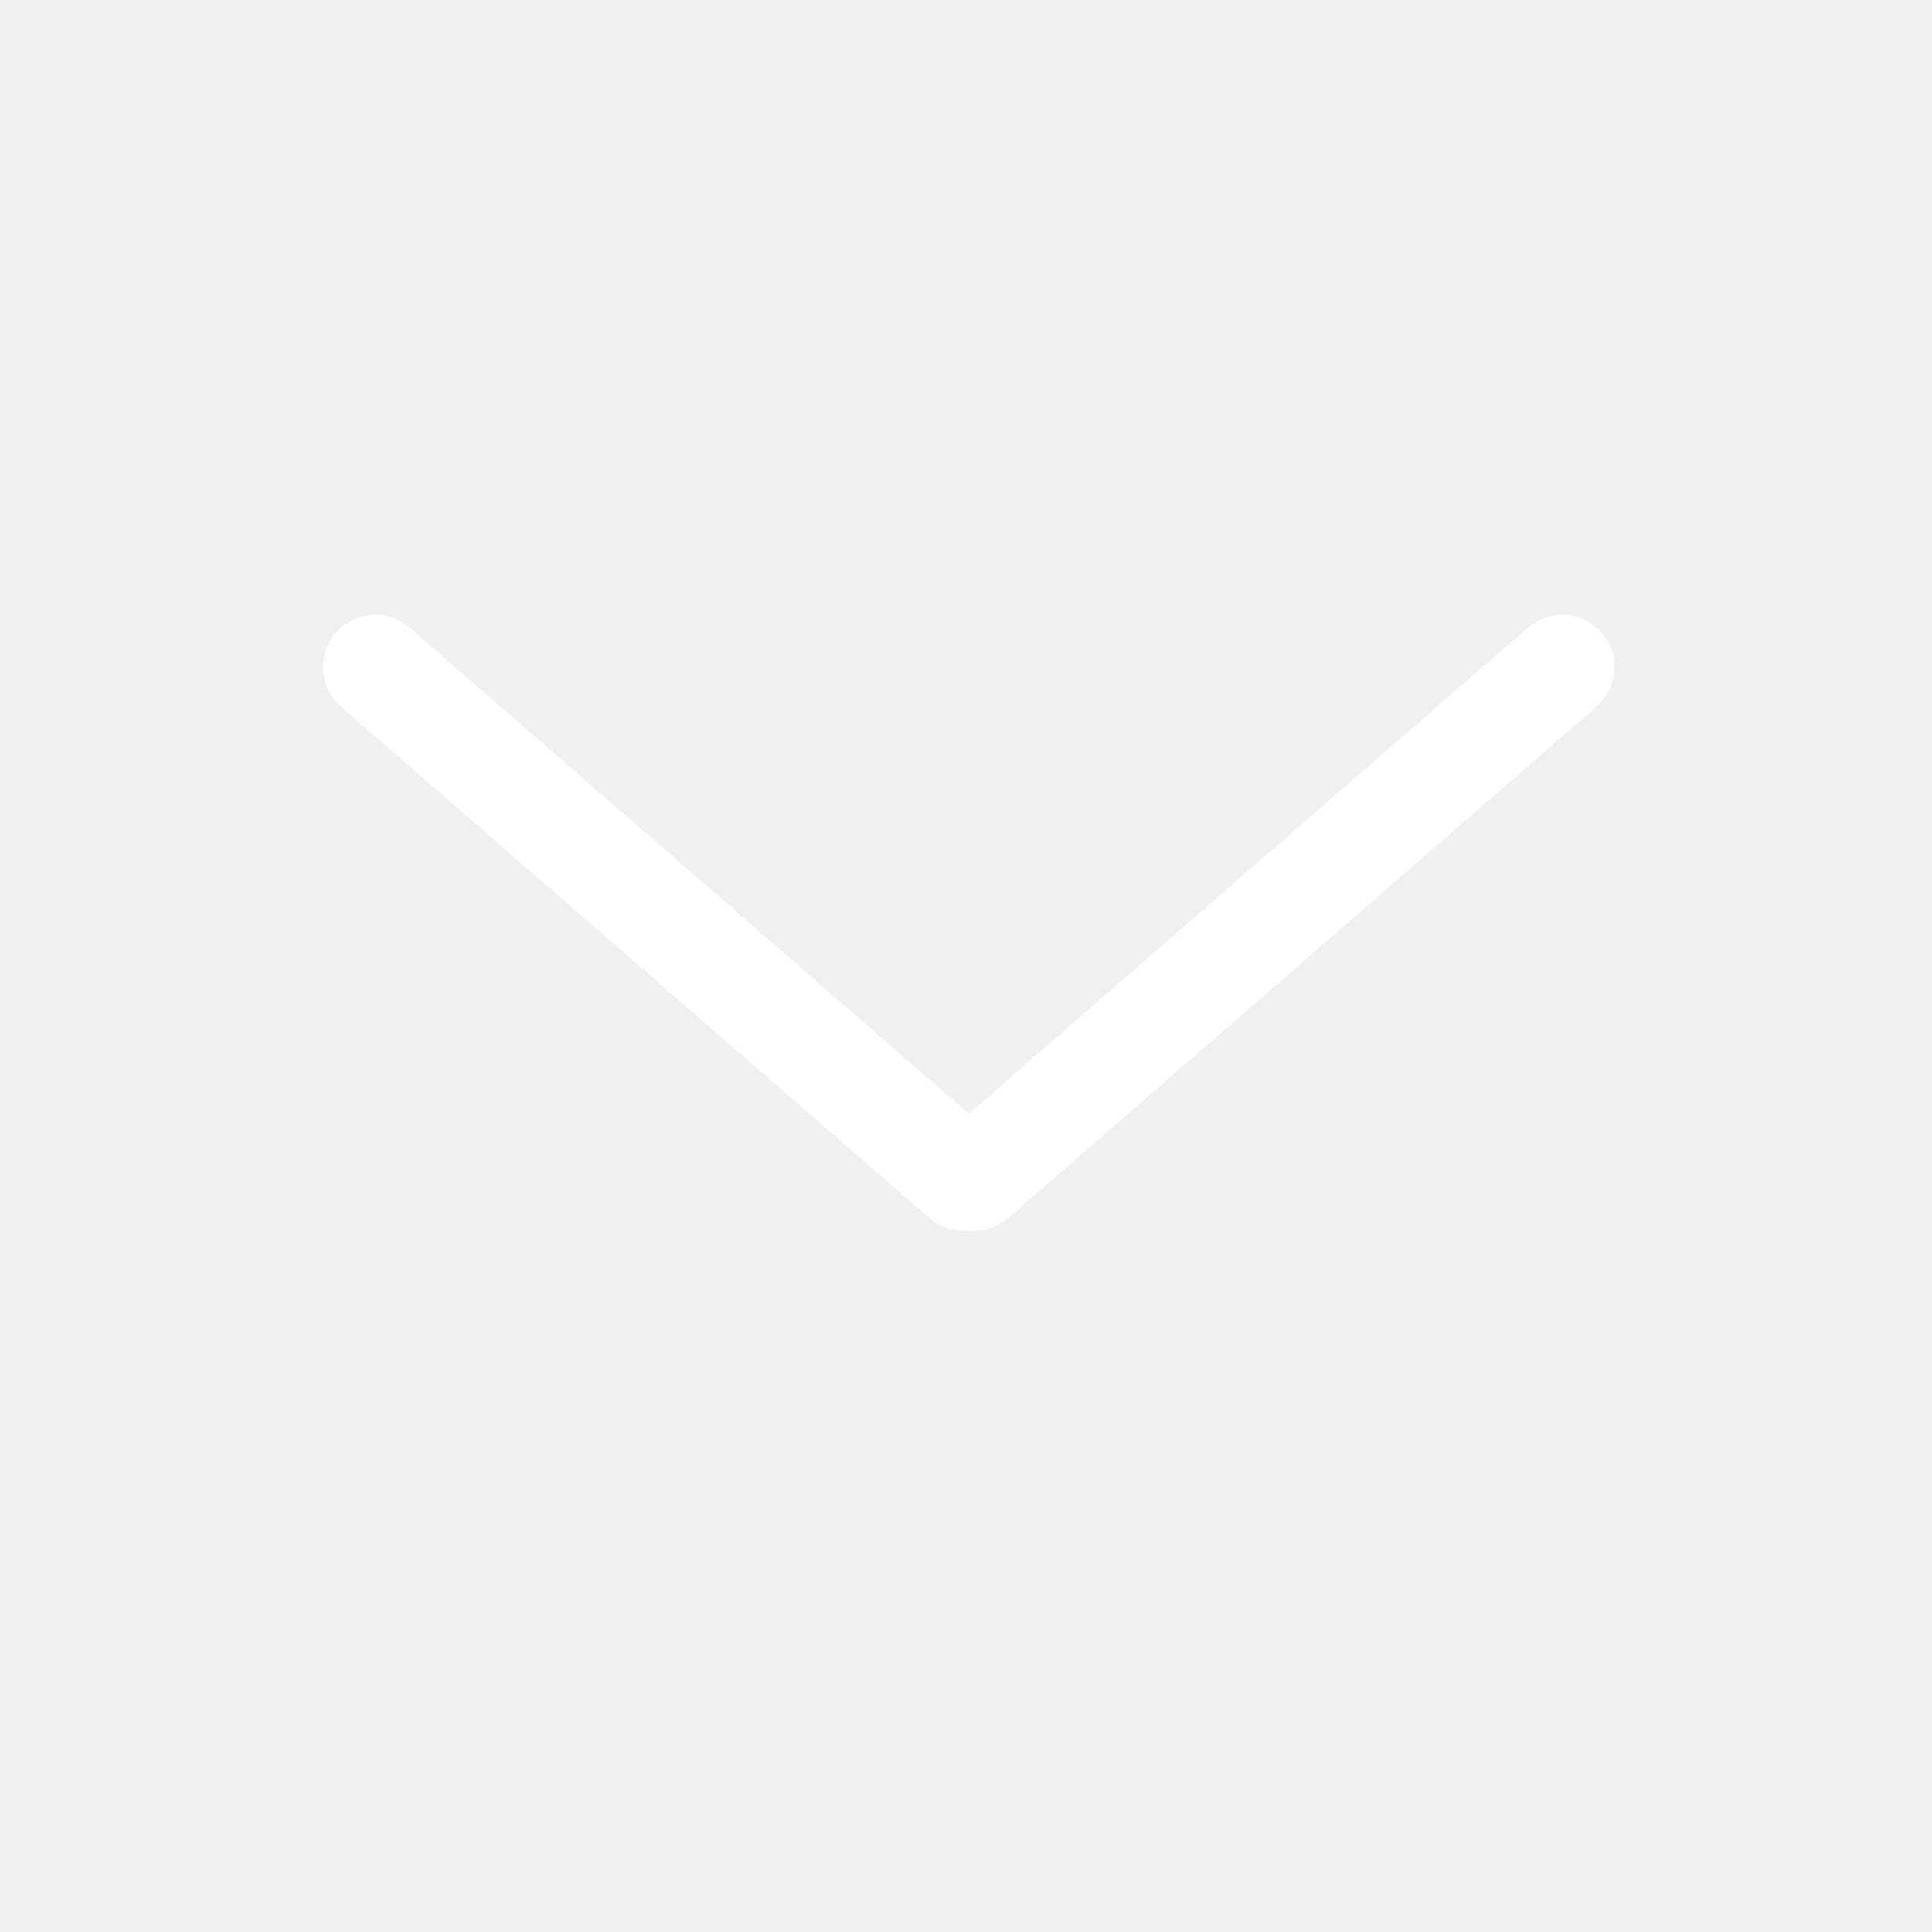
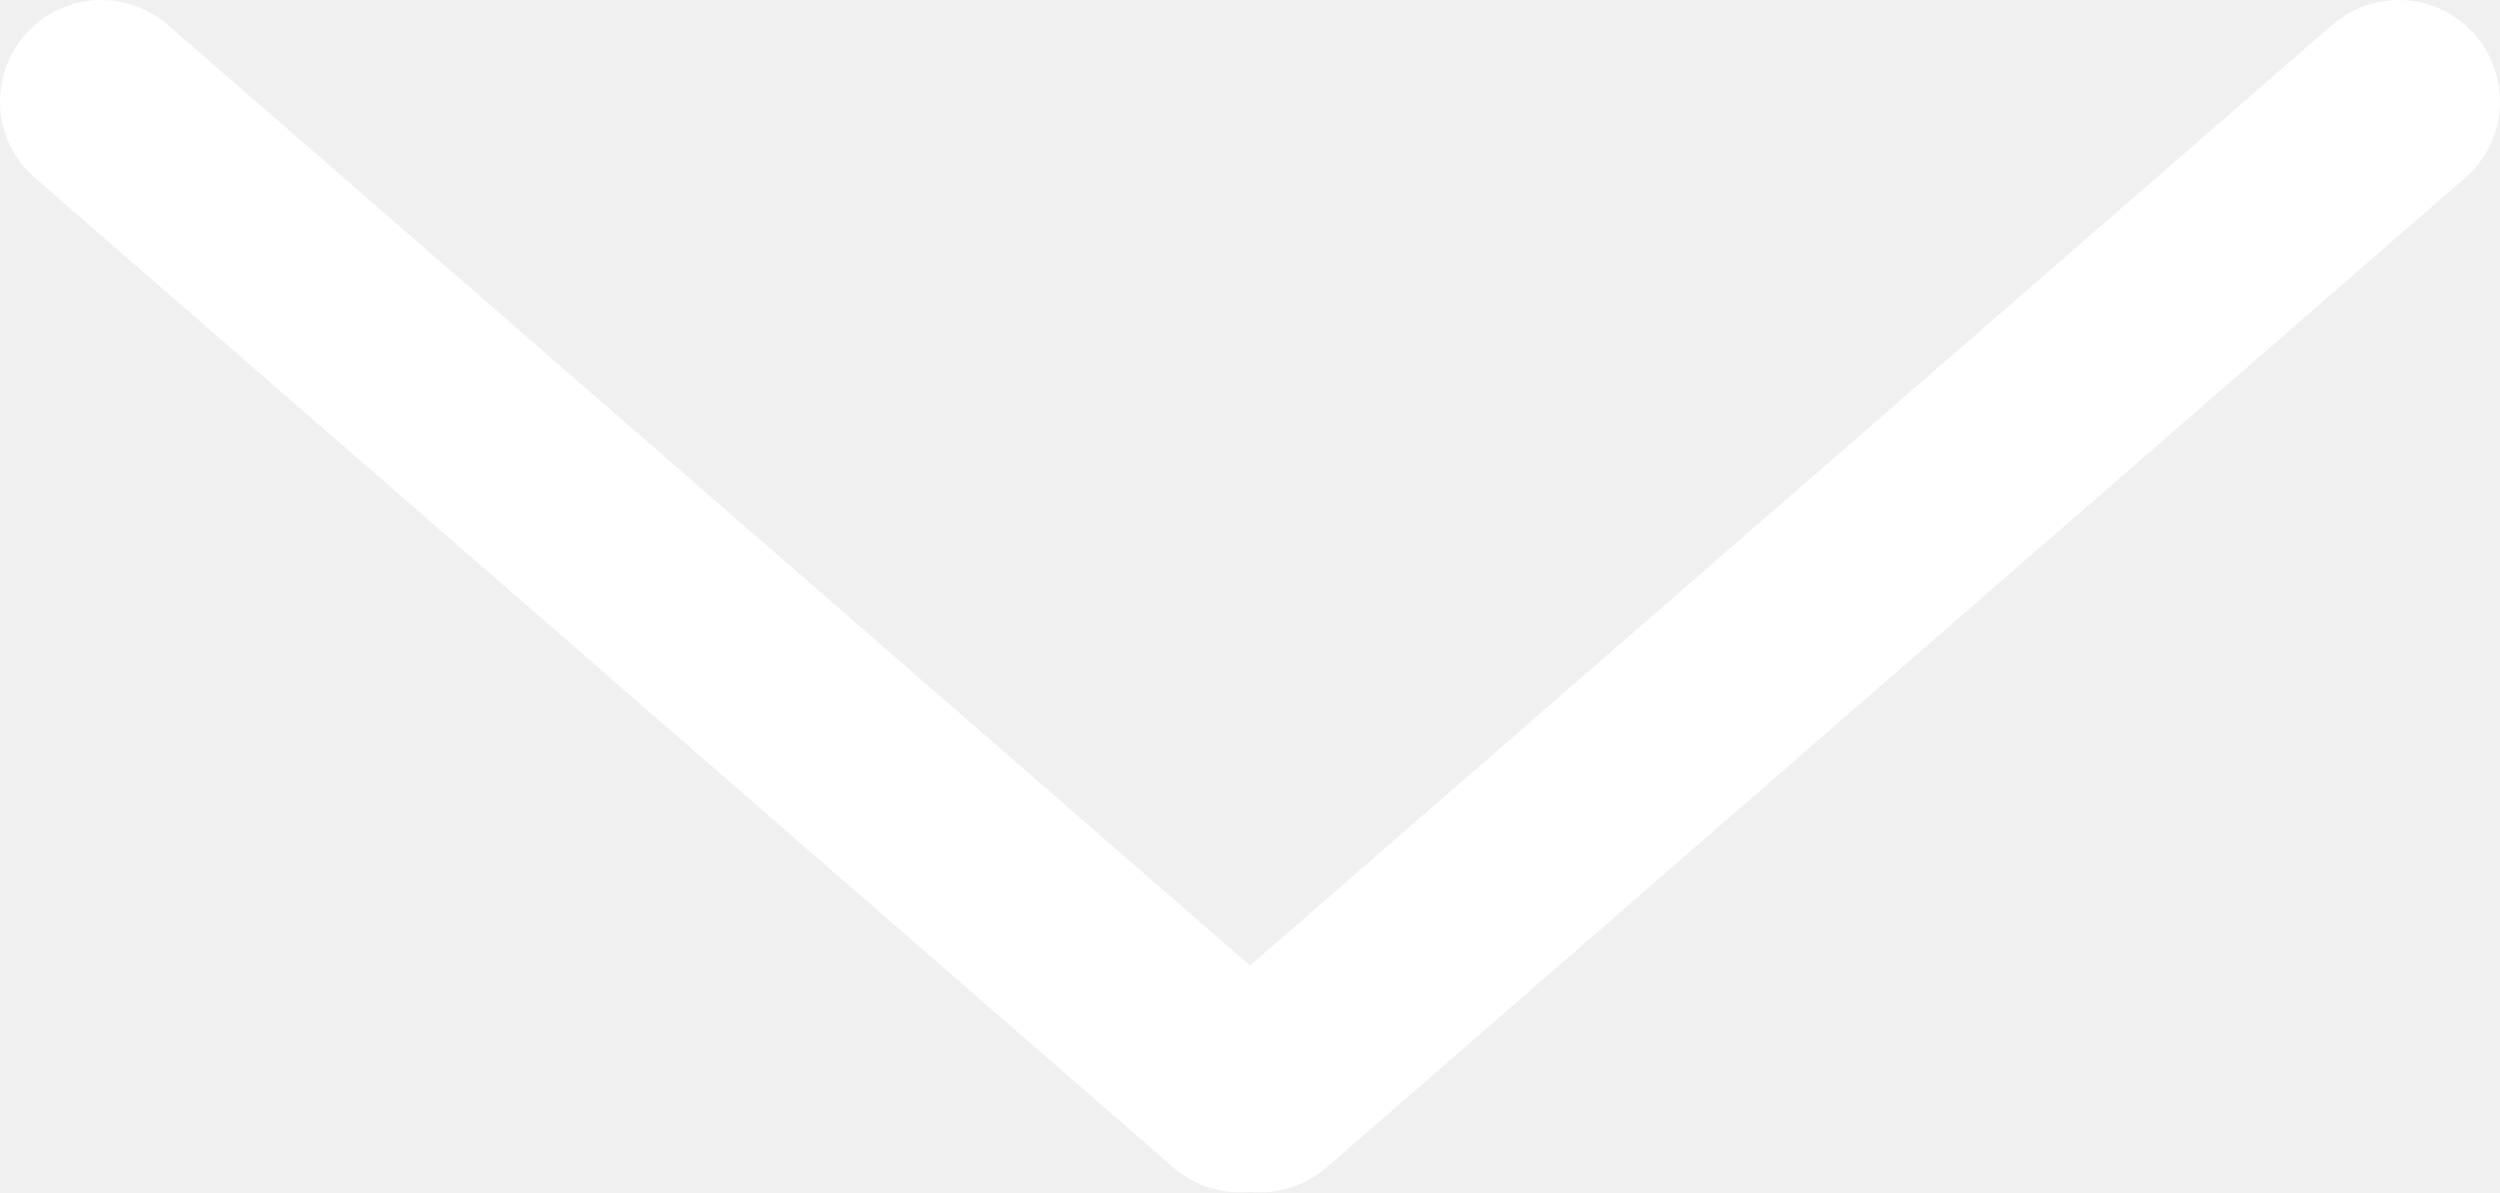
- <svg xmlns="http://www.w3.org/2000/svg" version="1.1" id="svg2" width="128" height="128" viewBox="0 0 128 128">
+ <svg xmlns="http://www.w3.org/2000/svg" version="1.1" id="svg2" width="85.571" height="40.811" viewBox="0 0 85.571 40.811">
  <defs id="defs6" />
-   <g id="g171">
-     <path id="rect12" d="m 24.623,40.739 c -0.884,0.062 -1.745,0.462 -2.375,1.188 -1.261,1.45 -1.108,3.632 0.342,4.893 l 38.973,33.877 c 0.753,0.654 1.701,0.919 2.617,0.828 0.916,0.091 1.865,-0.174 2.617,-0.828 L 105.77,46.82 c 1.45,-1.261 1.602,-3.442 0.342,-4.893 -1.261,-1.45 -3.442,-1.602 -4.893,-0.342 L 64.18,73.78 27.141,41.585 c -0.725,-0.63 -1.633,-0.908 -2.518,-0.846 z" style="opacity:1;fill:#ffffff;fill-opacity:0.97;stroke-width:0.865" />
-     <rect y="0.254" x="-0.193" height="128" width="128" id="rect167" style="opacity:1;fill:none;fill-opacity:0.97" />
-   </g>
+   <path style="opacity:1;fill:#ffffff;fill-opacity:0.97;stroke-width:0.865" d="m 3.229,0.008 c -0.884,0.062 -1.745,0.462 -2.375,1.187 -1.261,1.45 -1.108,3.632 0.342,4.893 L 40.168,39.965 c 0.753,0.654 1.701,0.919 2.617,0.828 0.916,0.091 1.865,-0.174 2.617,-0.828 L 84.376,6.089 c 1.45,-1.261 1.602,-3.442 0.342,-4.893 -1.261,-1.45 -3.442,-1.602 -4.893,-0.342 L 42.786,33.049 5.747,0.854 c -0.725,-0.63 -1.633,-0.908 -2.518,-0.846 z" id="rect12" />
</svg>
